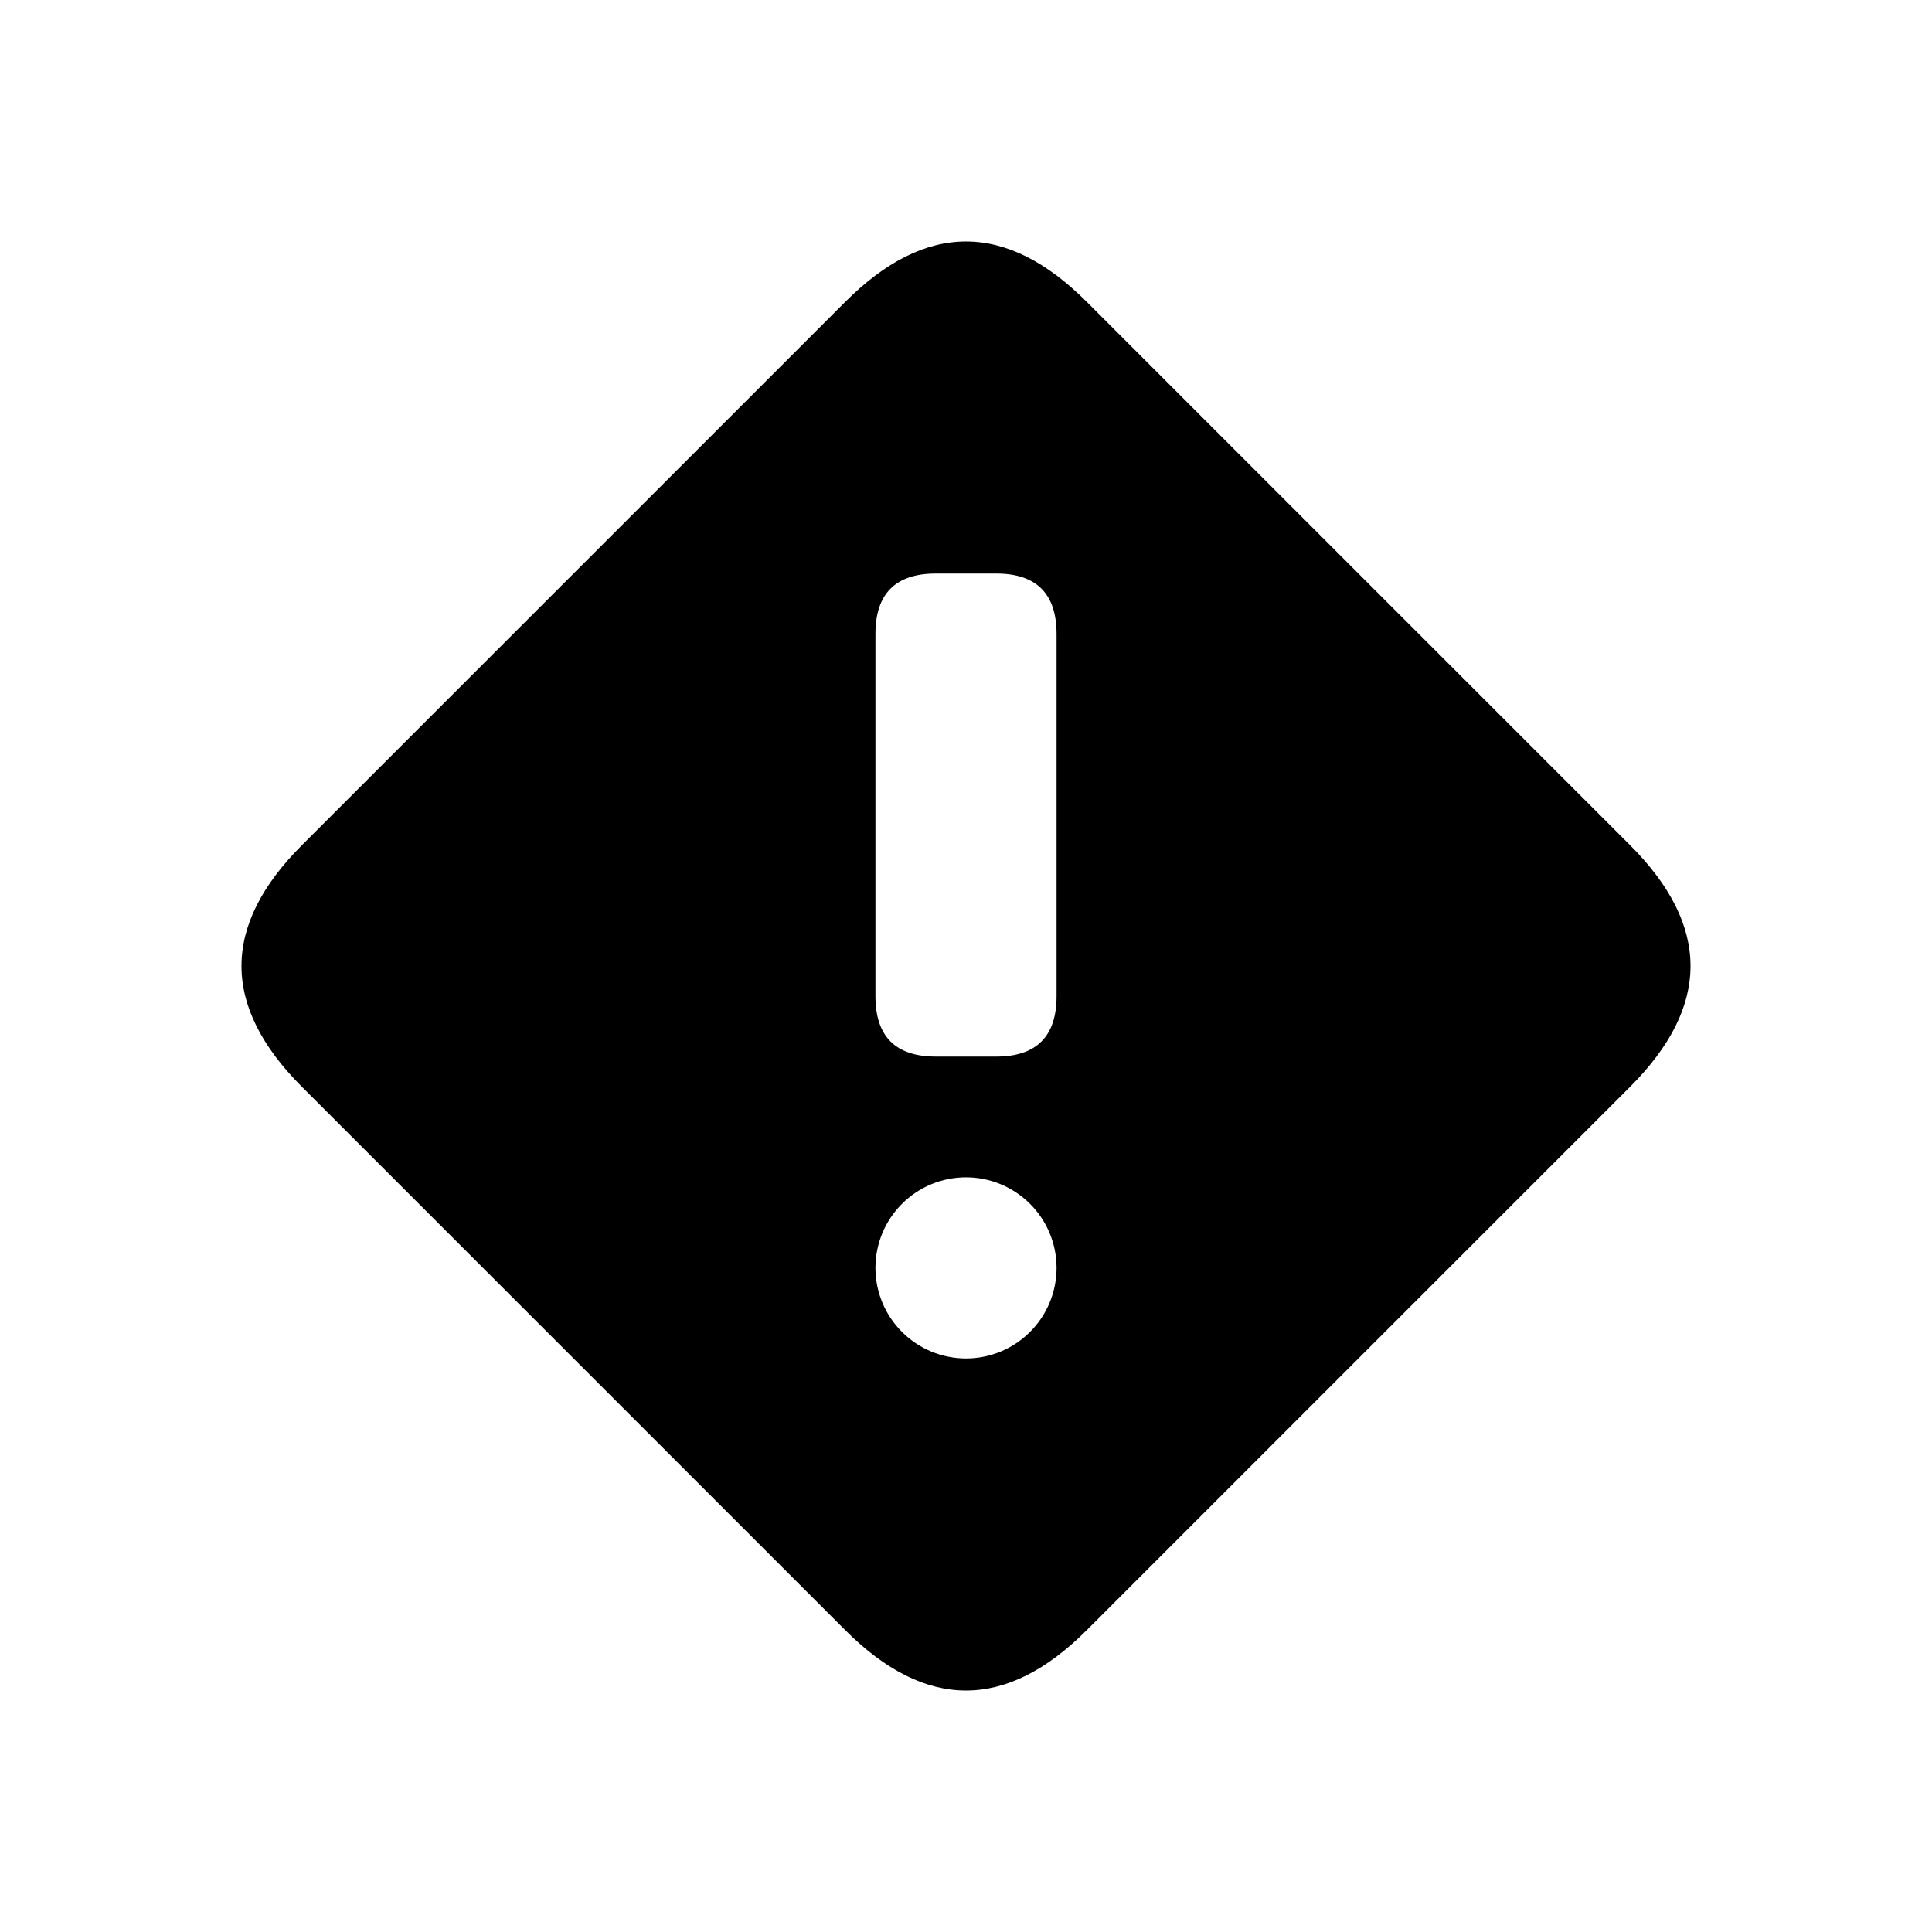
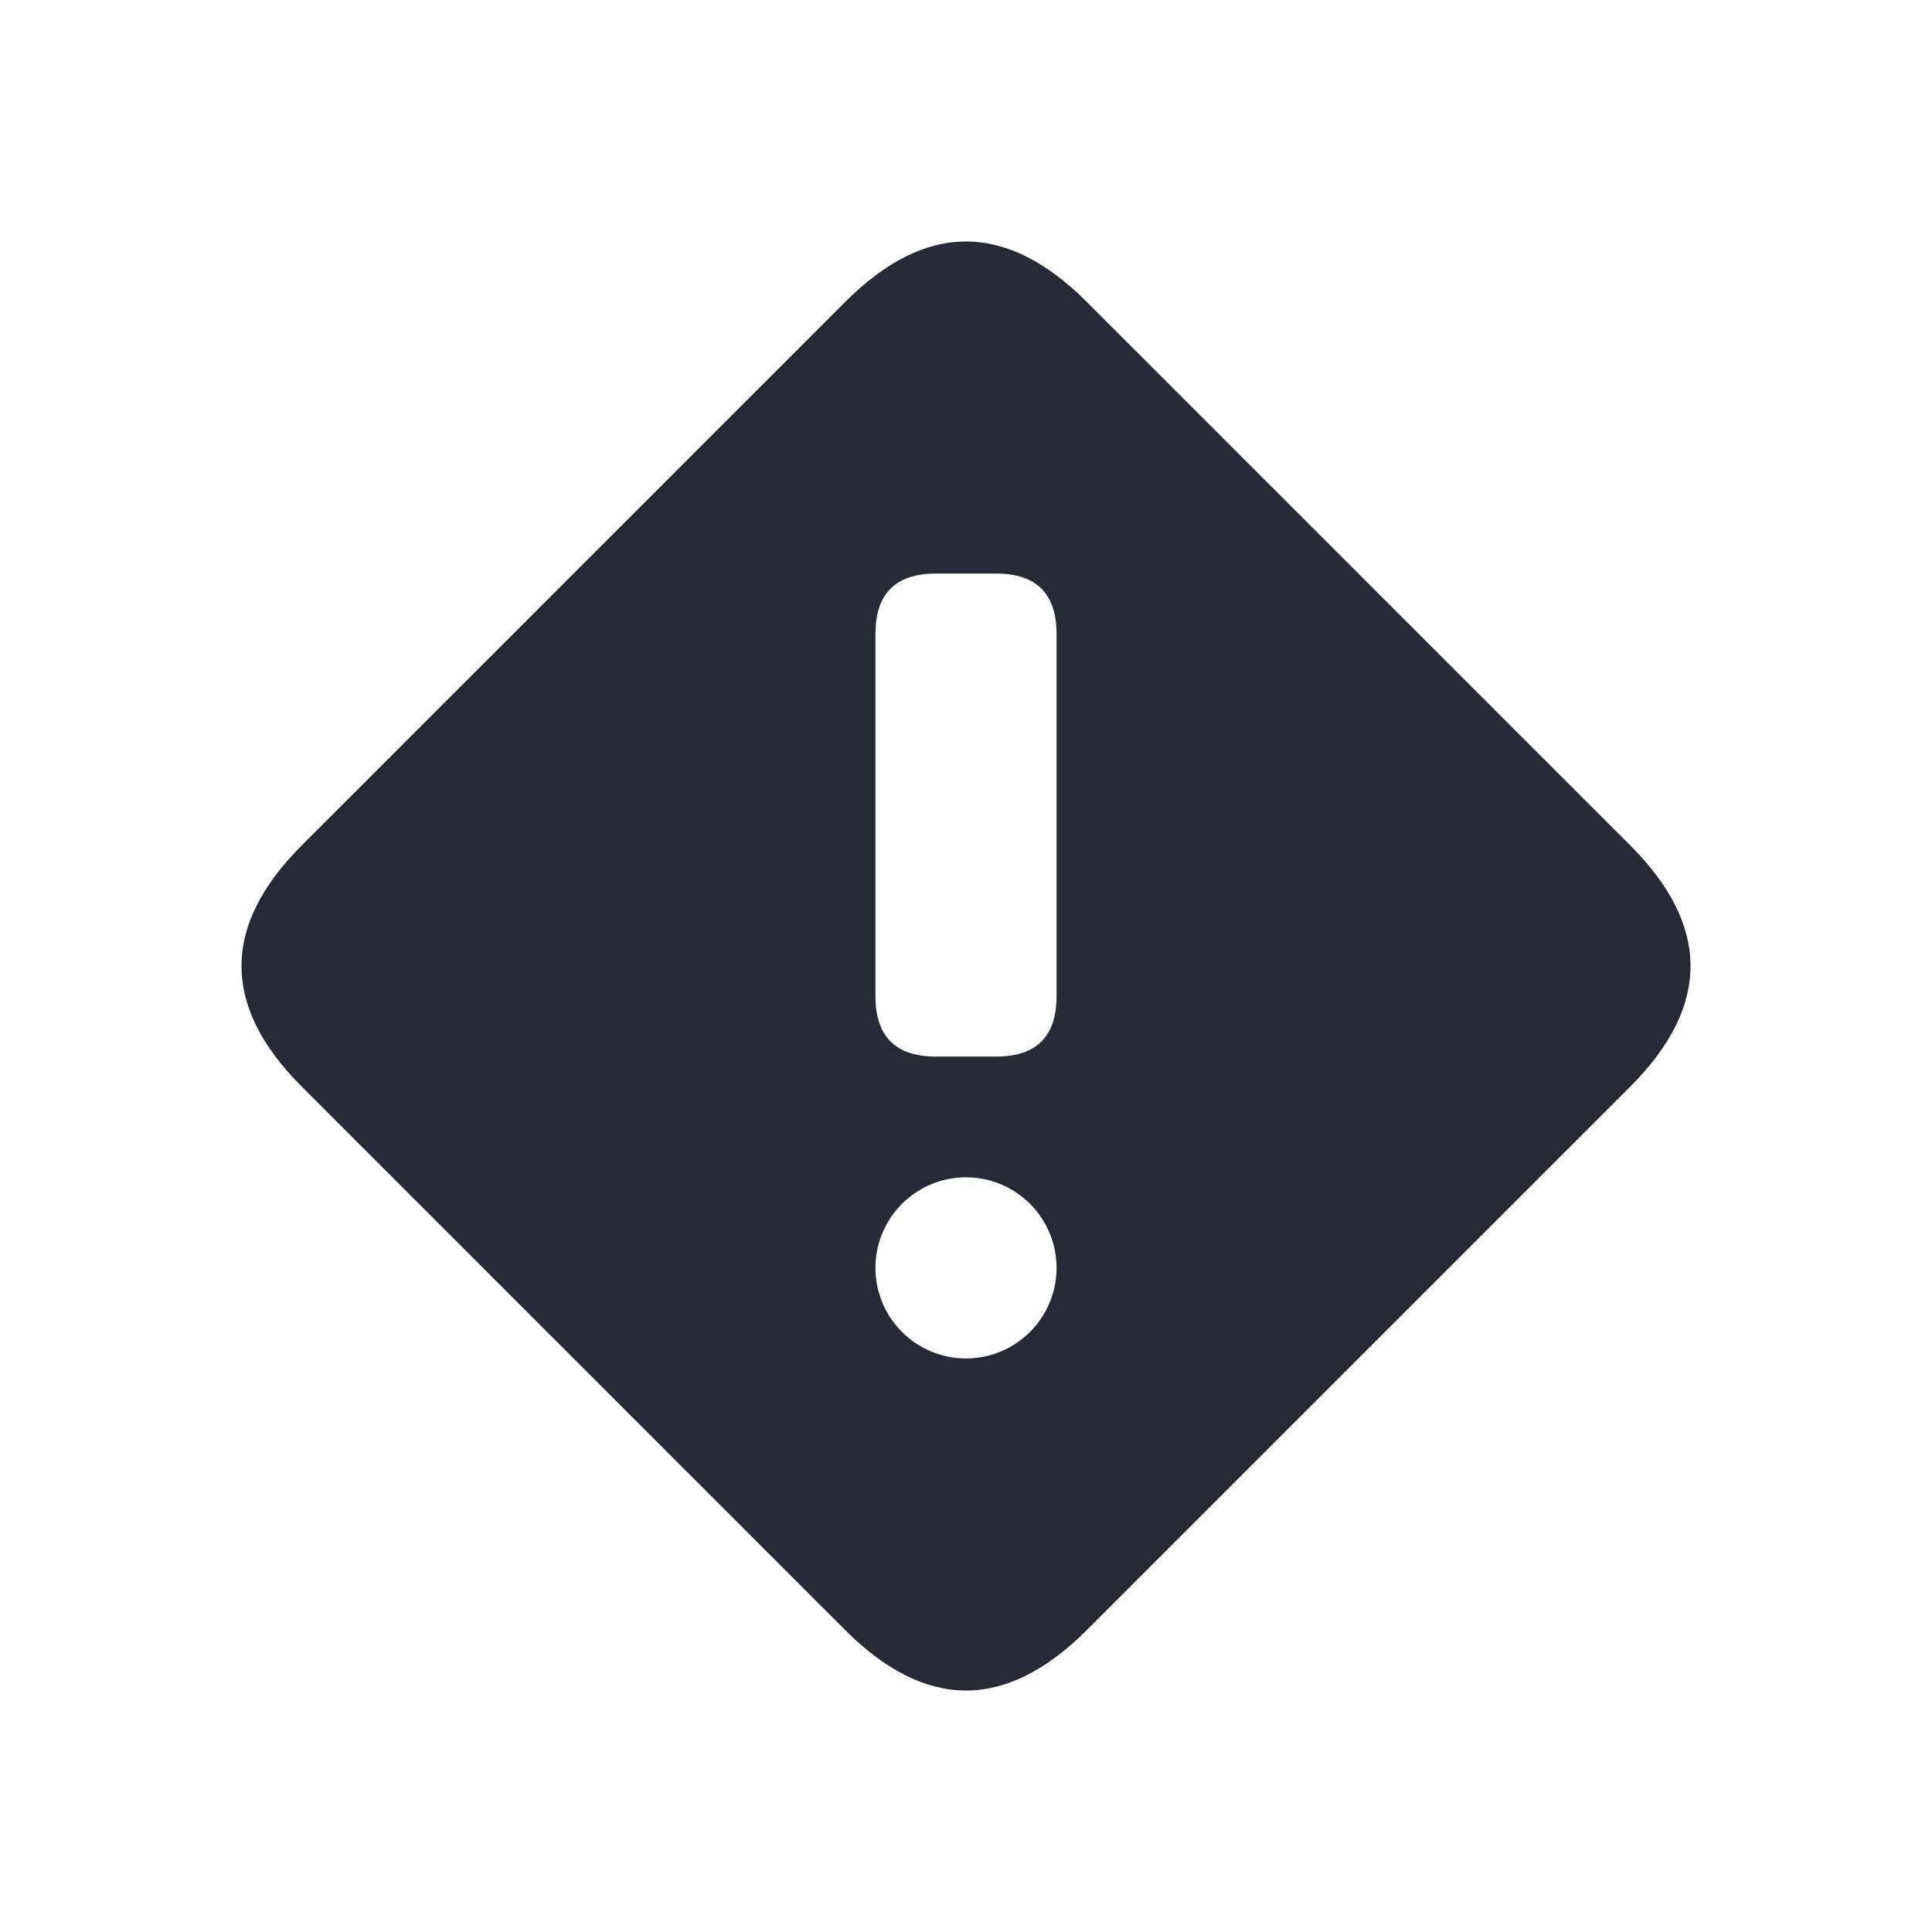
<svg xmlns="http://www.w3.org/2000/svg" width="64" height="64" viewBox="0 0 64 64" fill="none">
-   <path d="M28 10C30.667 7.333 33.333 7.333 36 10L54 28C56.667 30.667 56.667 33.333 54 36L36 54C33.333 56.667 30.667 56.667 28 54L10 36C7.333 33.333 7.333 30.667 10 28L28 10ZM29 21V33C29 34.333 29.667 35 31 35H33C34.333 35 35 34.333 35 33V21C35 19.667 34.333 19 33 19H31C29.667 19 29 19.667 29 21ZM35 42C35 41.204 34.684 40.441 34.121 39.879C33.559 39.316 32.796 39 32 39C31.204 39 30.441 39.316 29.879 39.879C29.316 40.441 29 41.204 29 42C29 42.796 29.316 43.559 29.879 44.121C30.441 44.684 31.204 45 32 45C32.796 45 33.559 44.684 34.121 44.121C34.684 43.559 35 42.796 35 42Z" fill-rule="evenodd" clip-rule="evenodd" fill="black" />
+   <path d="M28 10C30.667 7.333 33.333 7.333 36 10L54 28C56.667 30.667 56.667 33.333 54 36L36 54C33.333 56.667 30.667 56.667 28 54L10 36C7.333 33.333 7.333 30.667 10 28L28 10ZM29 21V33C29 34.333 29.667 35 31 35H33C34.333 35 35 34.333 35 33V21C35 19.667 34.333 19 33 19H31C29.667 19 29 19.667 29 21ZM35 42C35 41.204 34.684 40.441 34.121 39.879C33.559 39.316 32.796 39 32 39C31.204 39 30.441 39.316 29.879 39.879C29.316 40.441 29 41.204 29 42C29 42.796 29.316 43.559 29.879 44.121C30.441 44.684 31.204 45 32 45C32.796 45 33.559 44.684 34.121 44.121C34.684 43.559 35 42.796 35 42Z" fill-rule="evenodd" clip-rule="evenodd" fill="#262A36" />
</svg>
